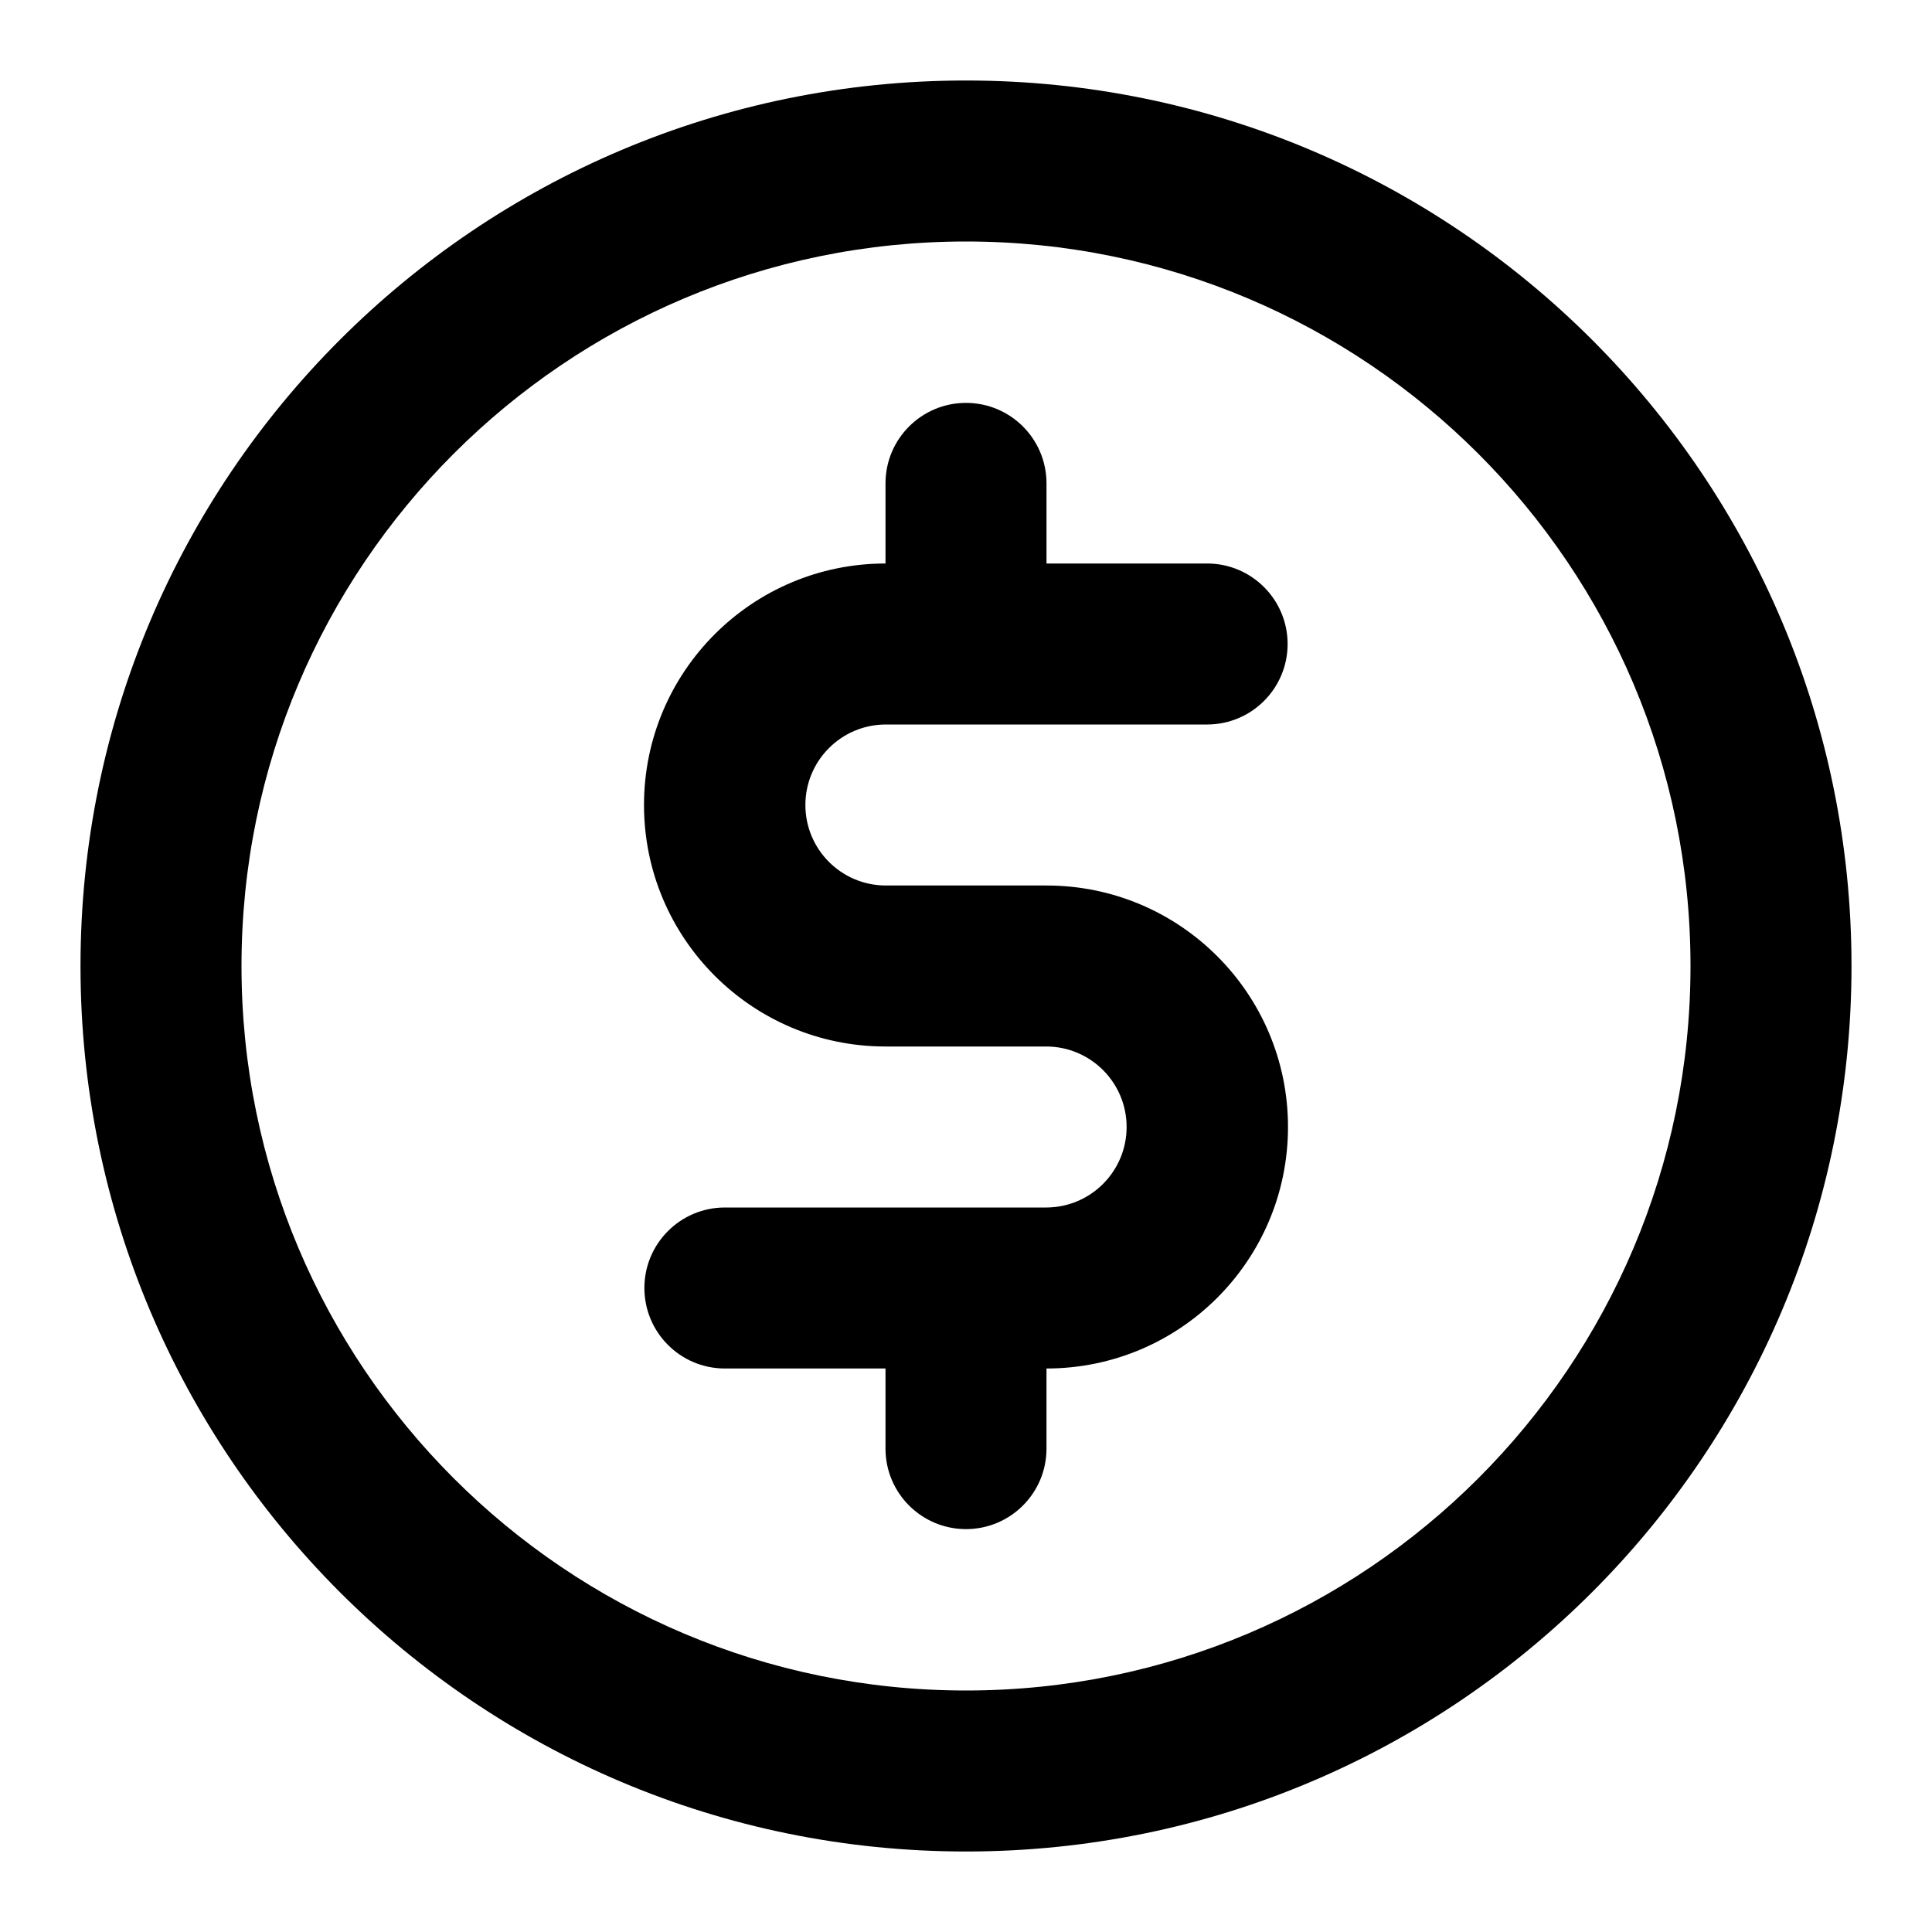
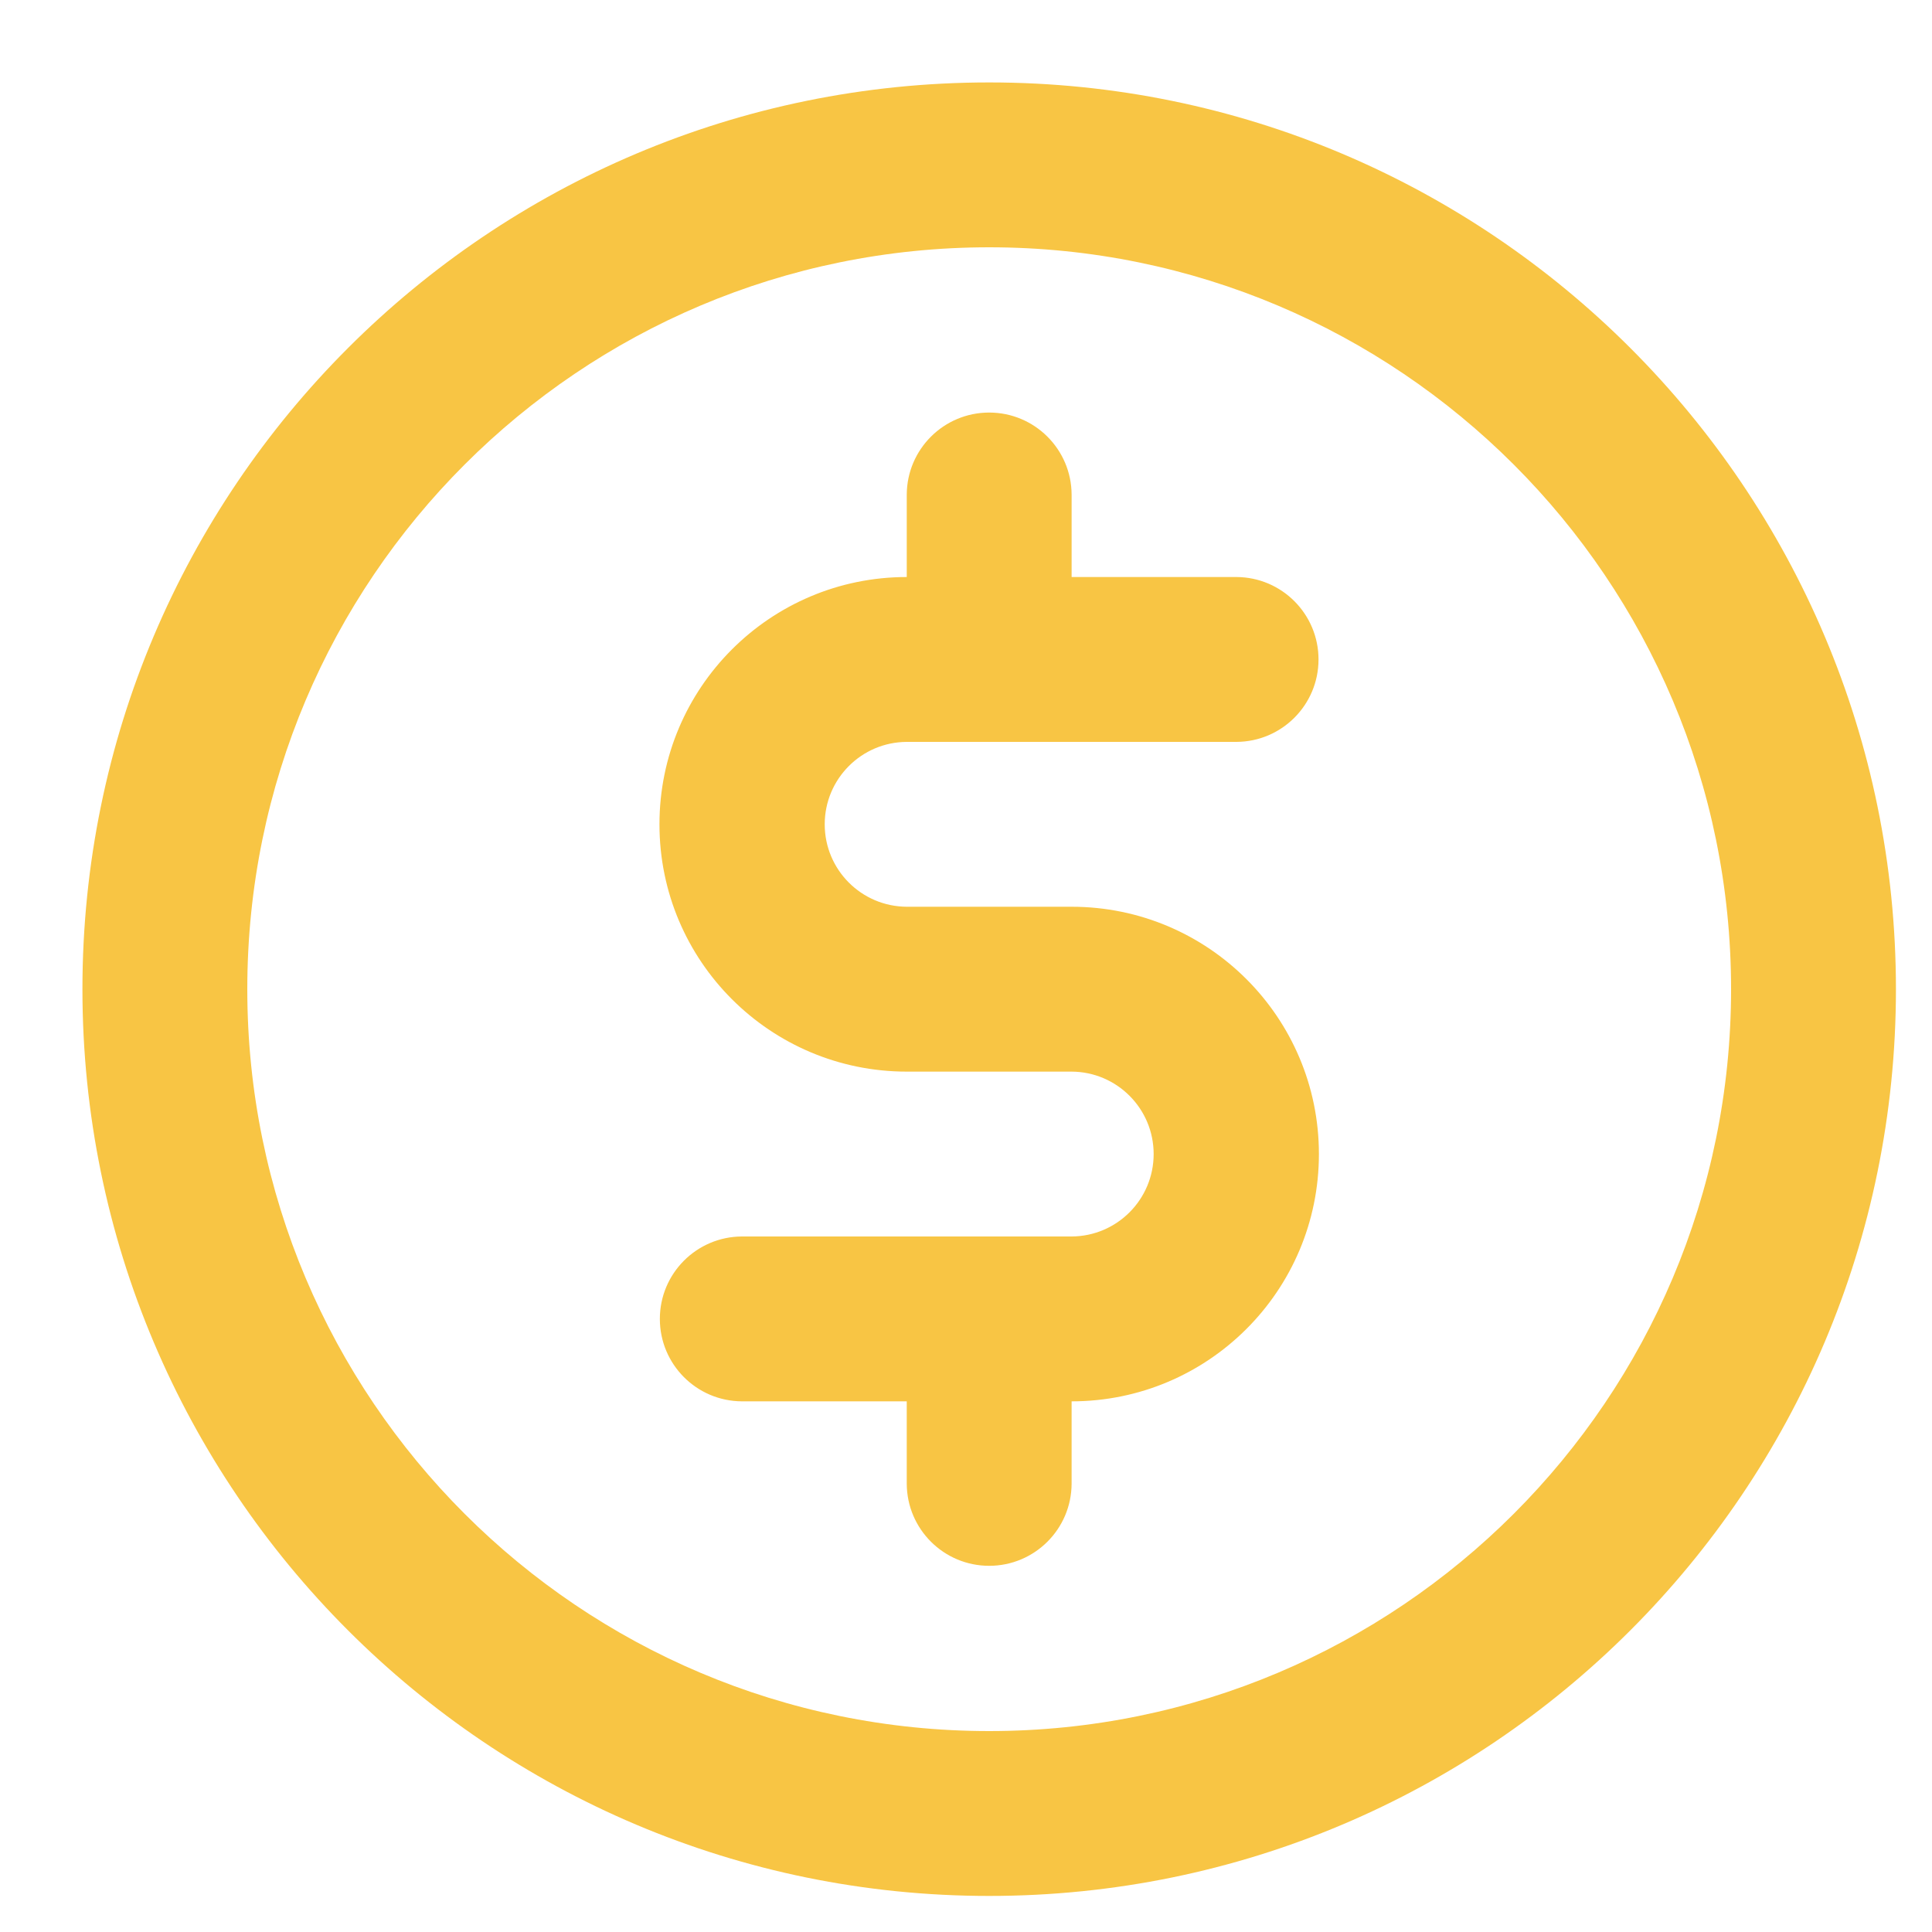
- <svg xmlns="http://www.w3.org/2000/svg" class="svg-icon" style="width: 1em; height: 1em;vertical-align: middle;fill: currentColor;overflow: hidden;" viewBox="0 0 1024 1024" version="1.1">
-   <path d="M469.333 384h170.667a42.667 42.667 0 0 0 0-85.333h-85.333V256a42.667 42.667 0 0 0-85.333 0v42.667a128 128 0 0 0 0 256h85.333a42.667 42.667 0 0 1 0 85.333H384a42.667 42.667 0 0 0 0 85.333h85.333v42.667a42.667 42.667 0 0 0 85.333 0v-42.667a128 128 0 0 0 0-256h-85.333a42.667 42.667 0 0 1 0-85.333z m42.667-341.333a469.333 469.333 0 1 0 469.333 469.333A469.333 469.333 0 0 0 512 42.667z m0 853.333a384 384 0 1 1 384-384 384 384 0 0 1-384 384z" />
+ <svg xmlns="http://www.w3.org/2000/svg" width="18px" height="18px" viewBox="0 0 1000 1000">
+   <path d="M469.333 384h170.667a42.667 42.667 0 0 0 0-85.333h-85.333V256a42.667 42.667 0 0 0-85.333 0v42.667a128 128 0 0 0 0 256h85.333a42.667 42.667 0 0 1 0 85.333H384a42.667 42.667 0 0 0 0 85.333h85.333v42.667a42.667 42.667 0 0 0 85.333 0v-42.667a128 128 0 0 0 0-256h-85.333a42.667 42.667 0 0 1 0-85.333z m42.667-341.333a469.333 469.333 0 1 0 469.333 469.333A469.333 469.333 0 0 0 512 42.667z m0 853.333a384 384 0 1 1 384-384 384 384 0 0 1-384 384z" fill="#f8c544" />
</svg>
